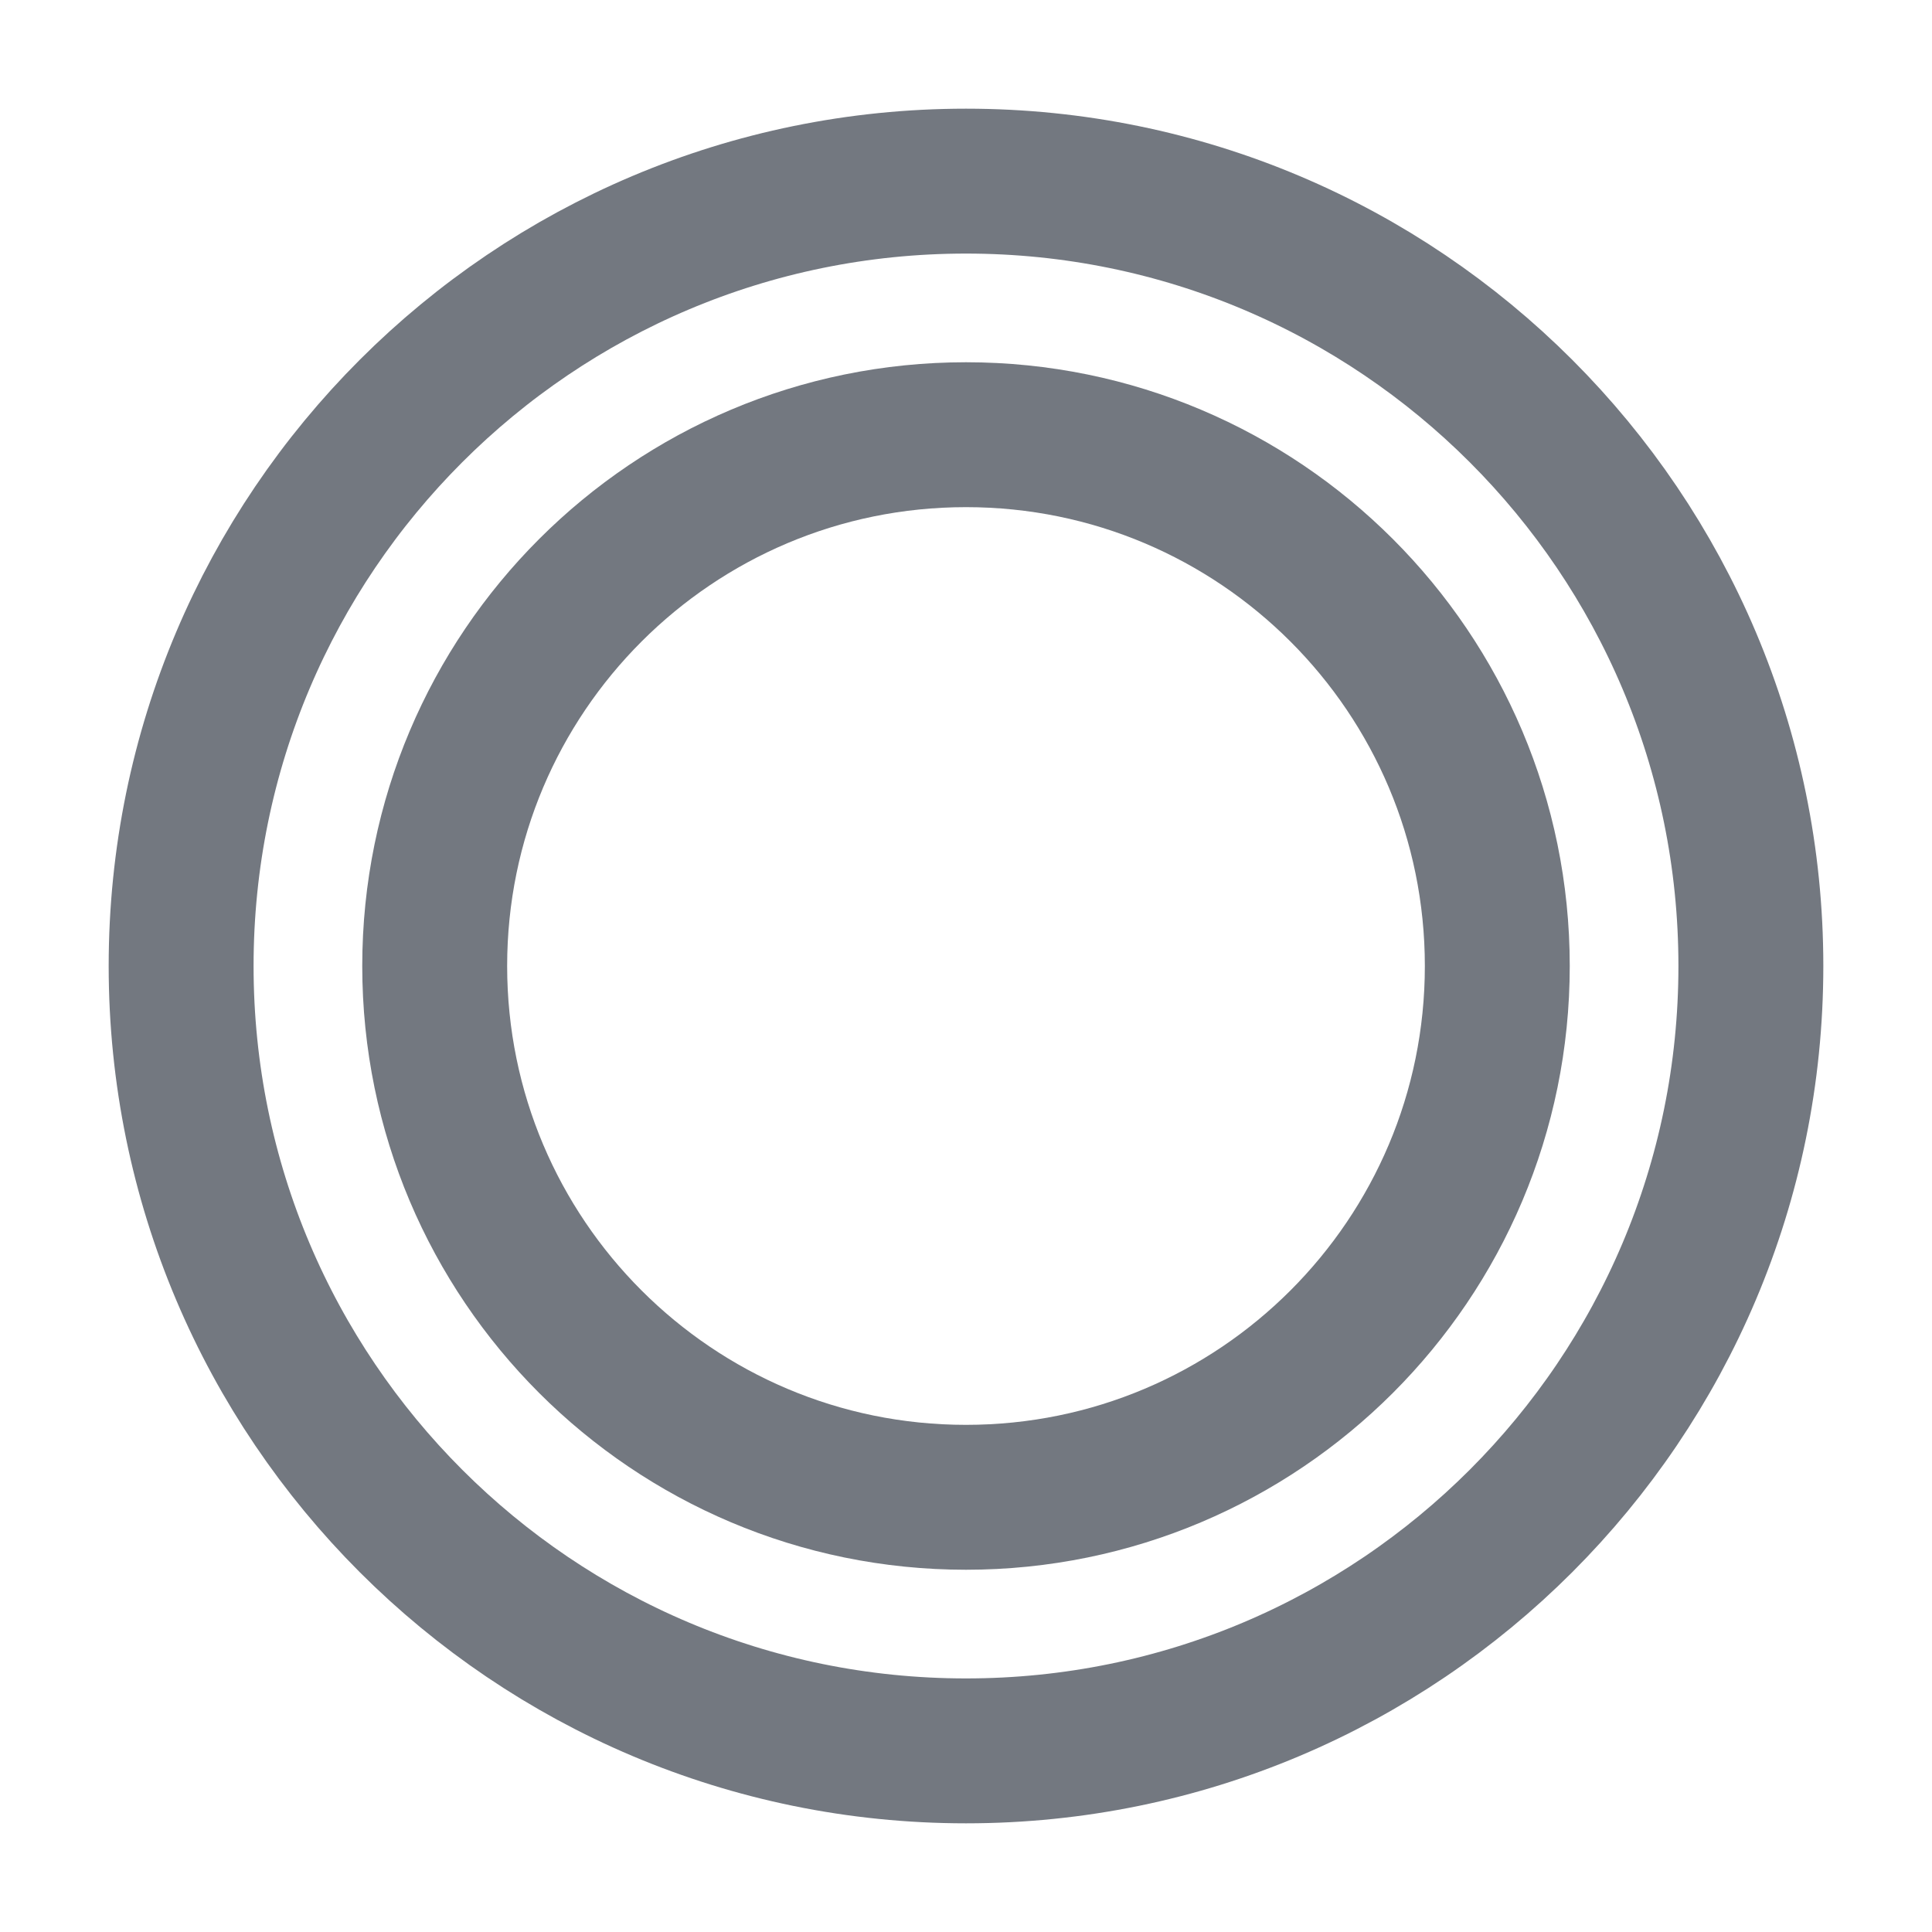
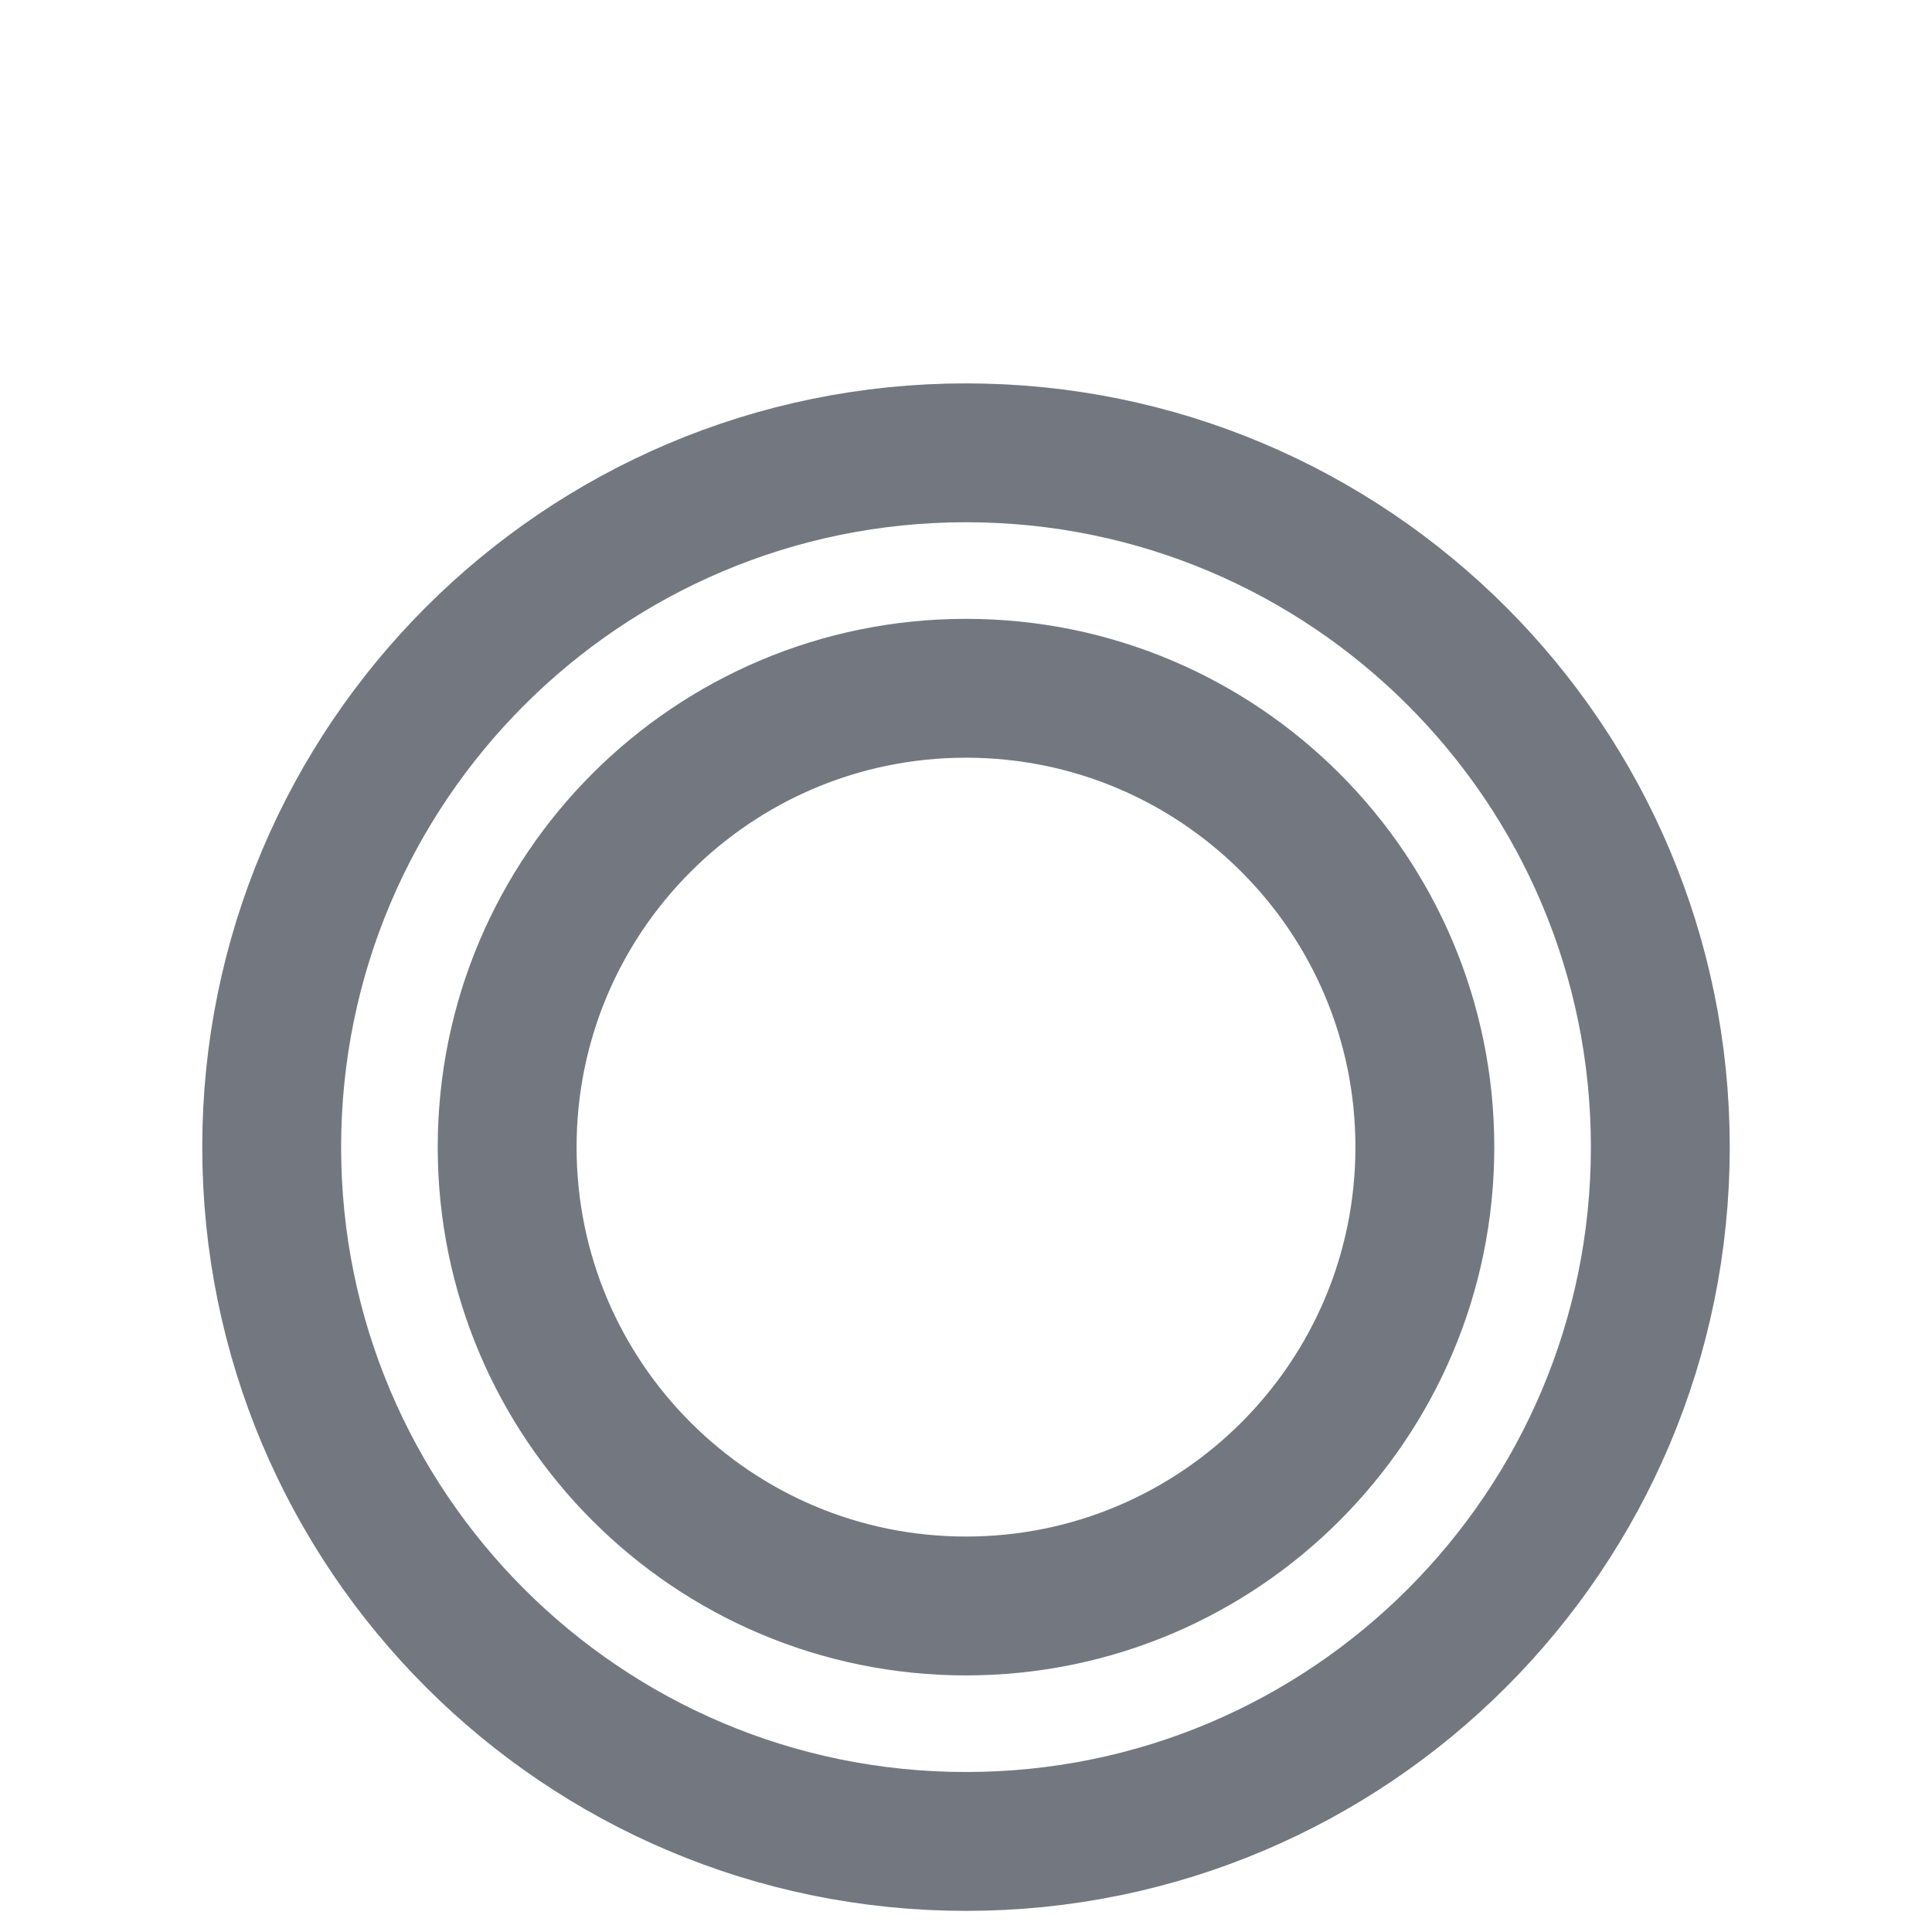
<svg xmlns="http://www.w3.org/2000/svg" viewBox="0 0 32 32" role="img" aria-label="HOME button">
-   <circle cx="16" cy="16" r="13" fill="none" stroke="#737880" stroke-width="2.4" />
-   <circle cx="16" cy="16" r="8.8" fill="none" stroke="#737880" stroke-width="2.4" />
+   <circle cx="16" cy="19" r="11.5" fill="none" stroke="#737880" stroke-width="2.3" />
+   <circle cx="16" cy="19" r="7.6" fill="none" stroke="#737880" stroke-width="2.3" />
</svg>
